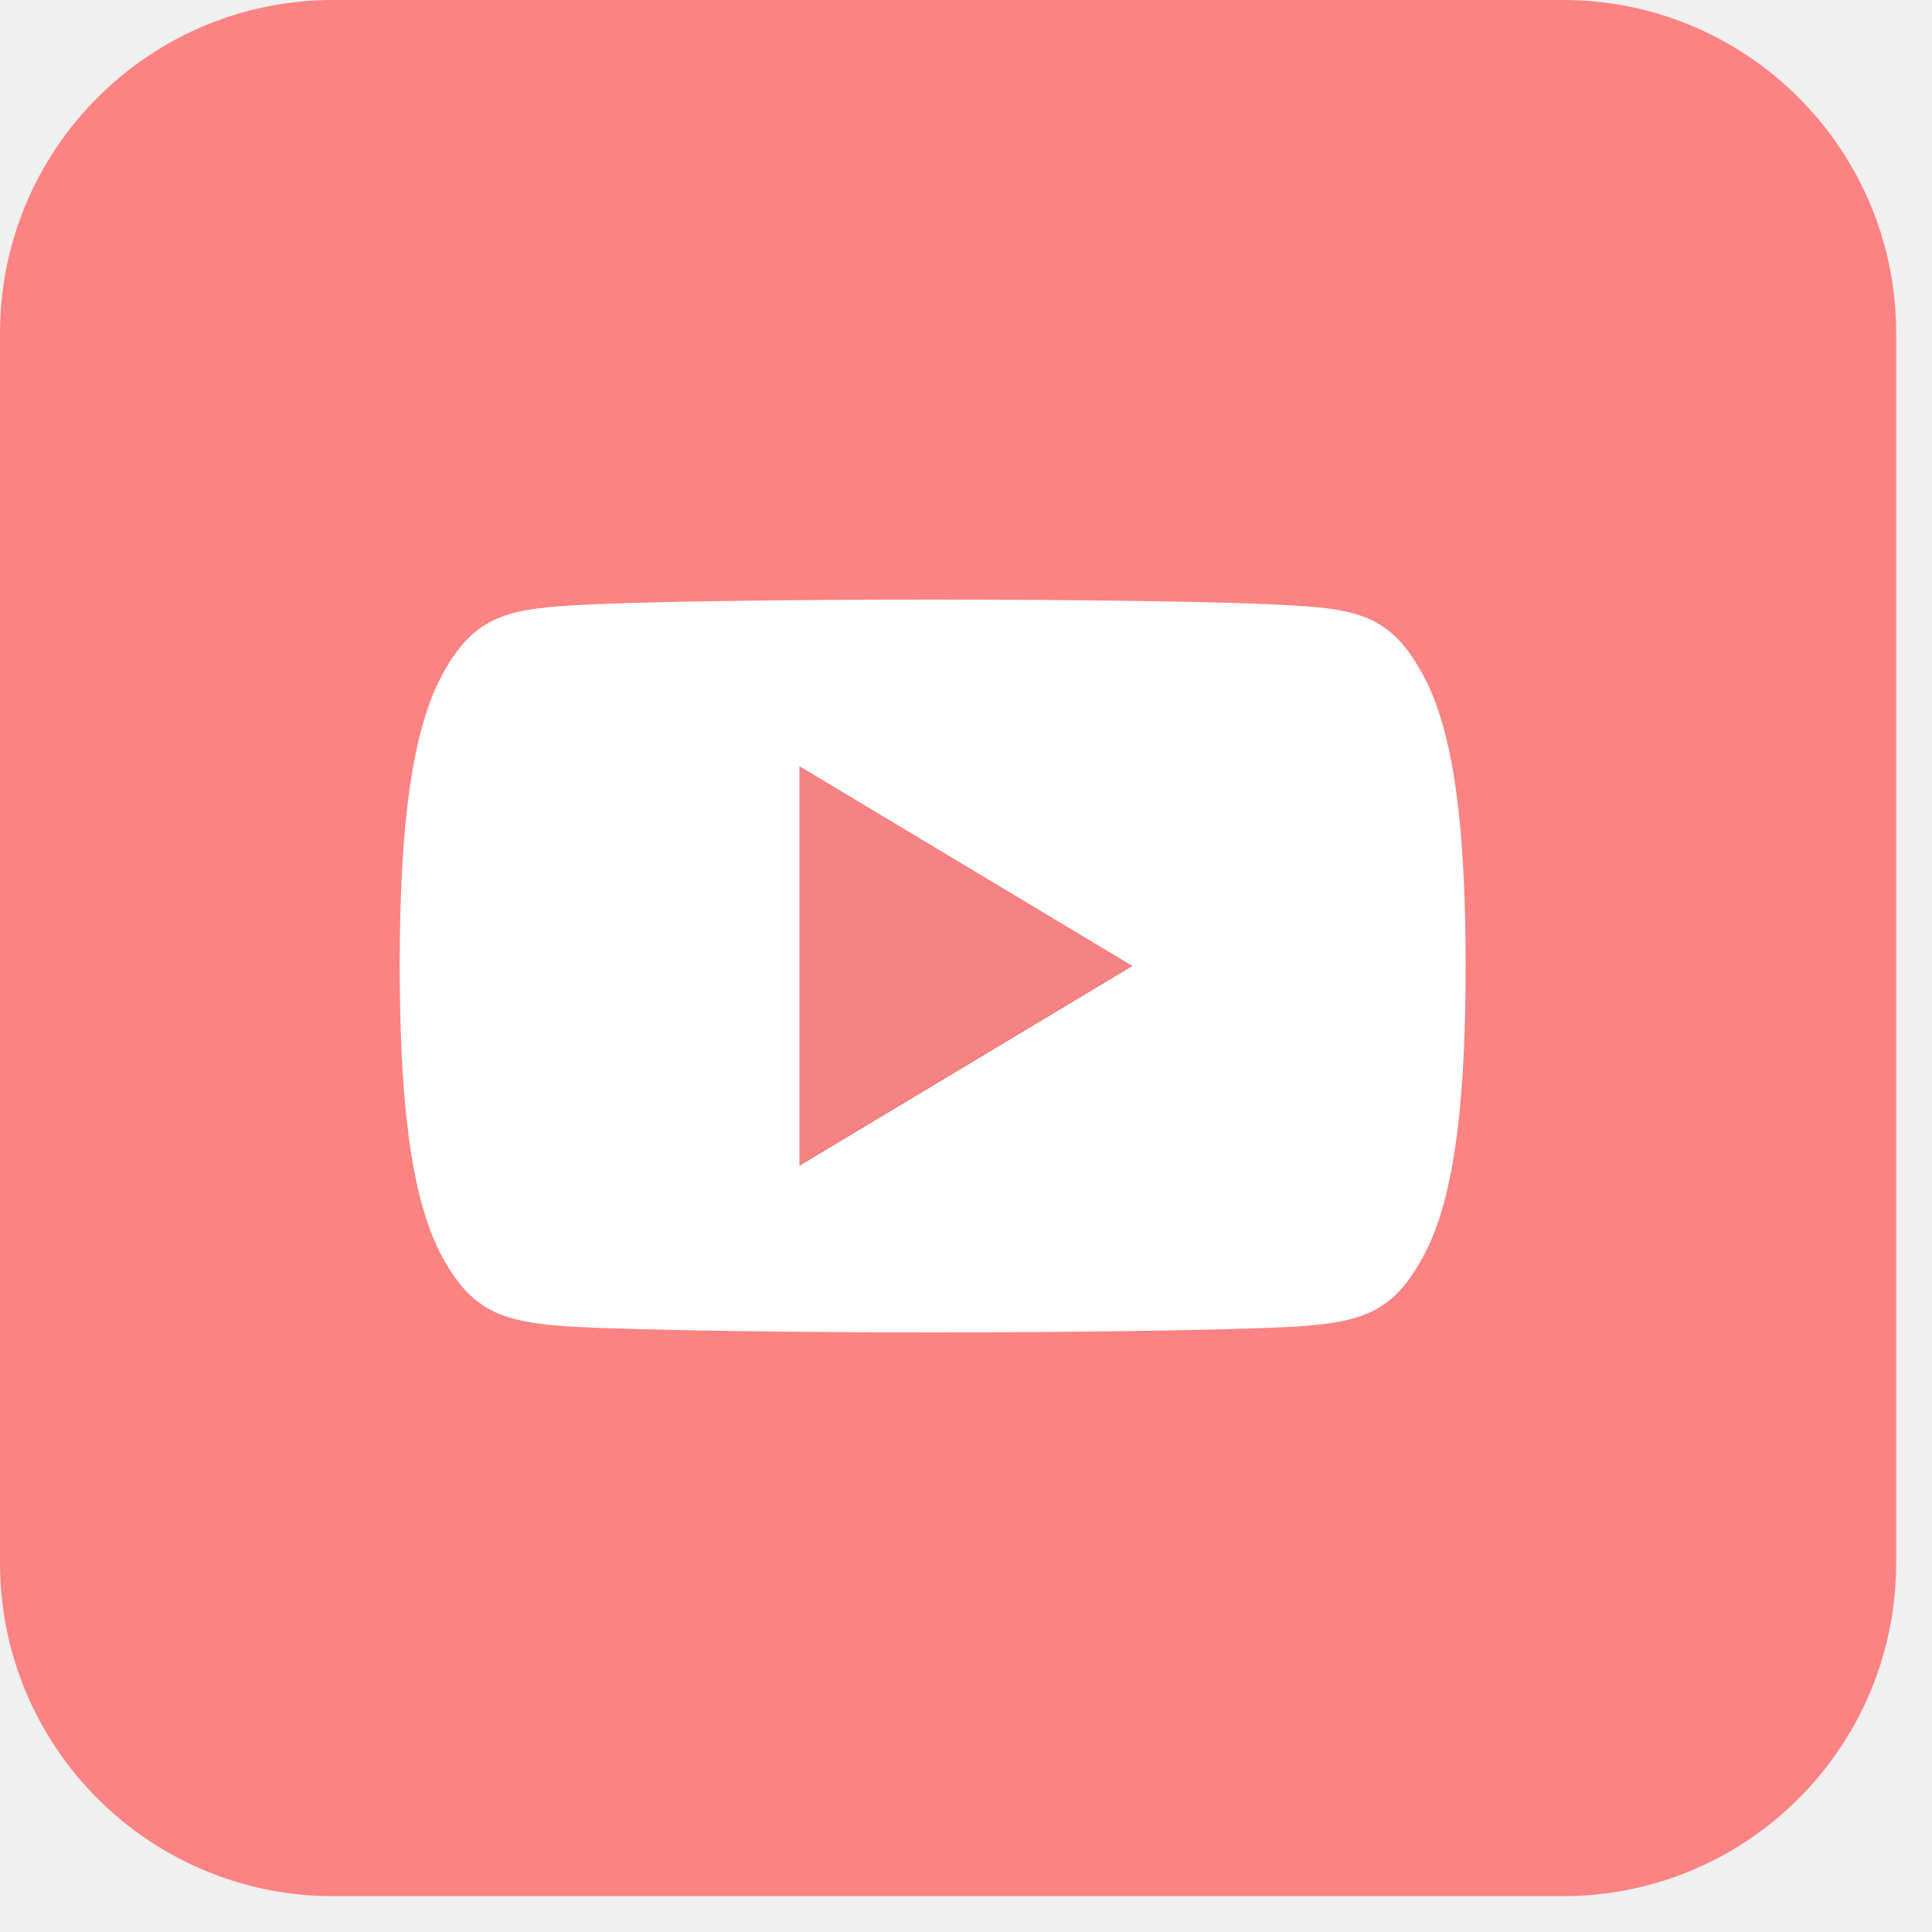
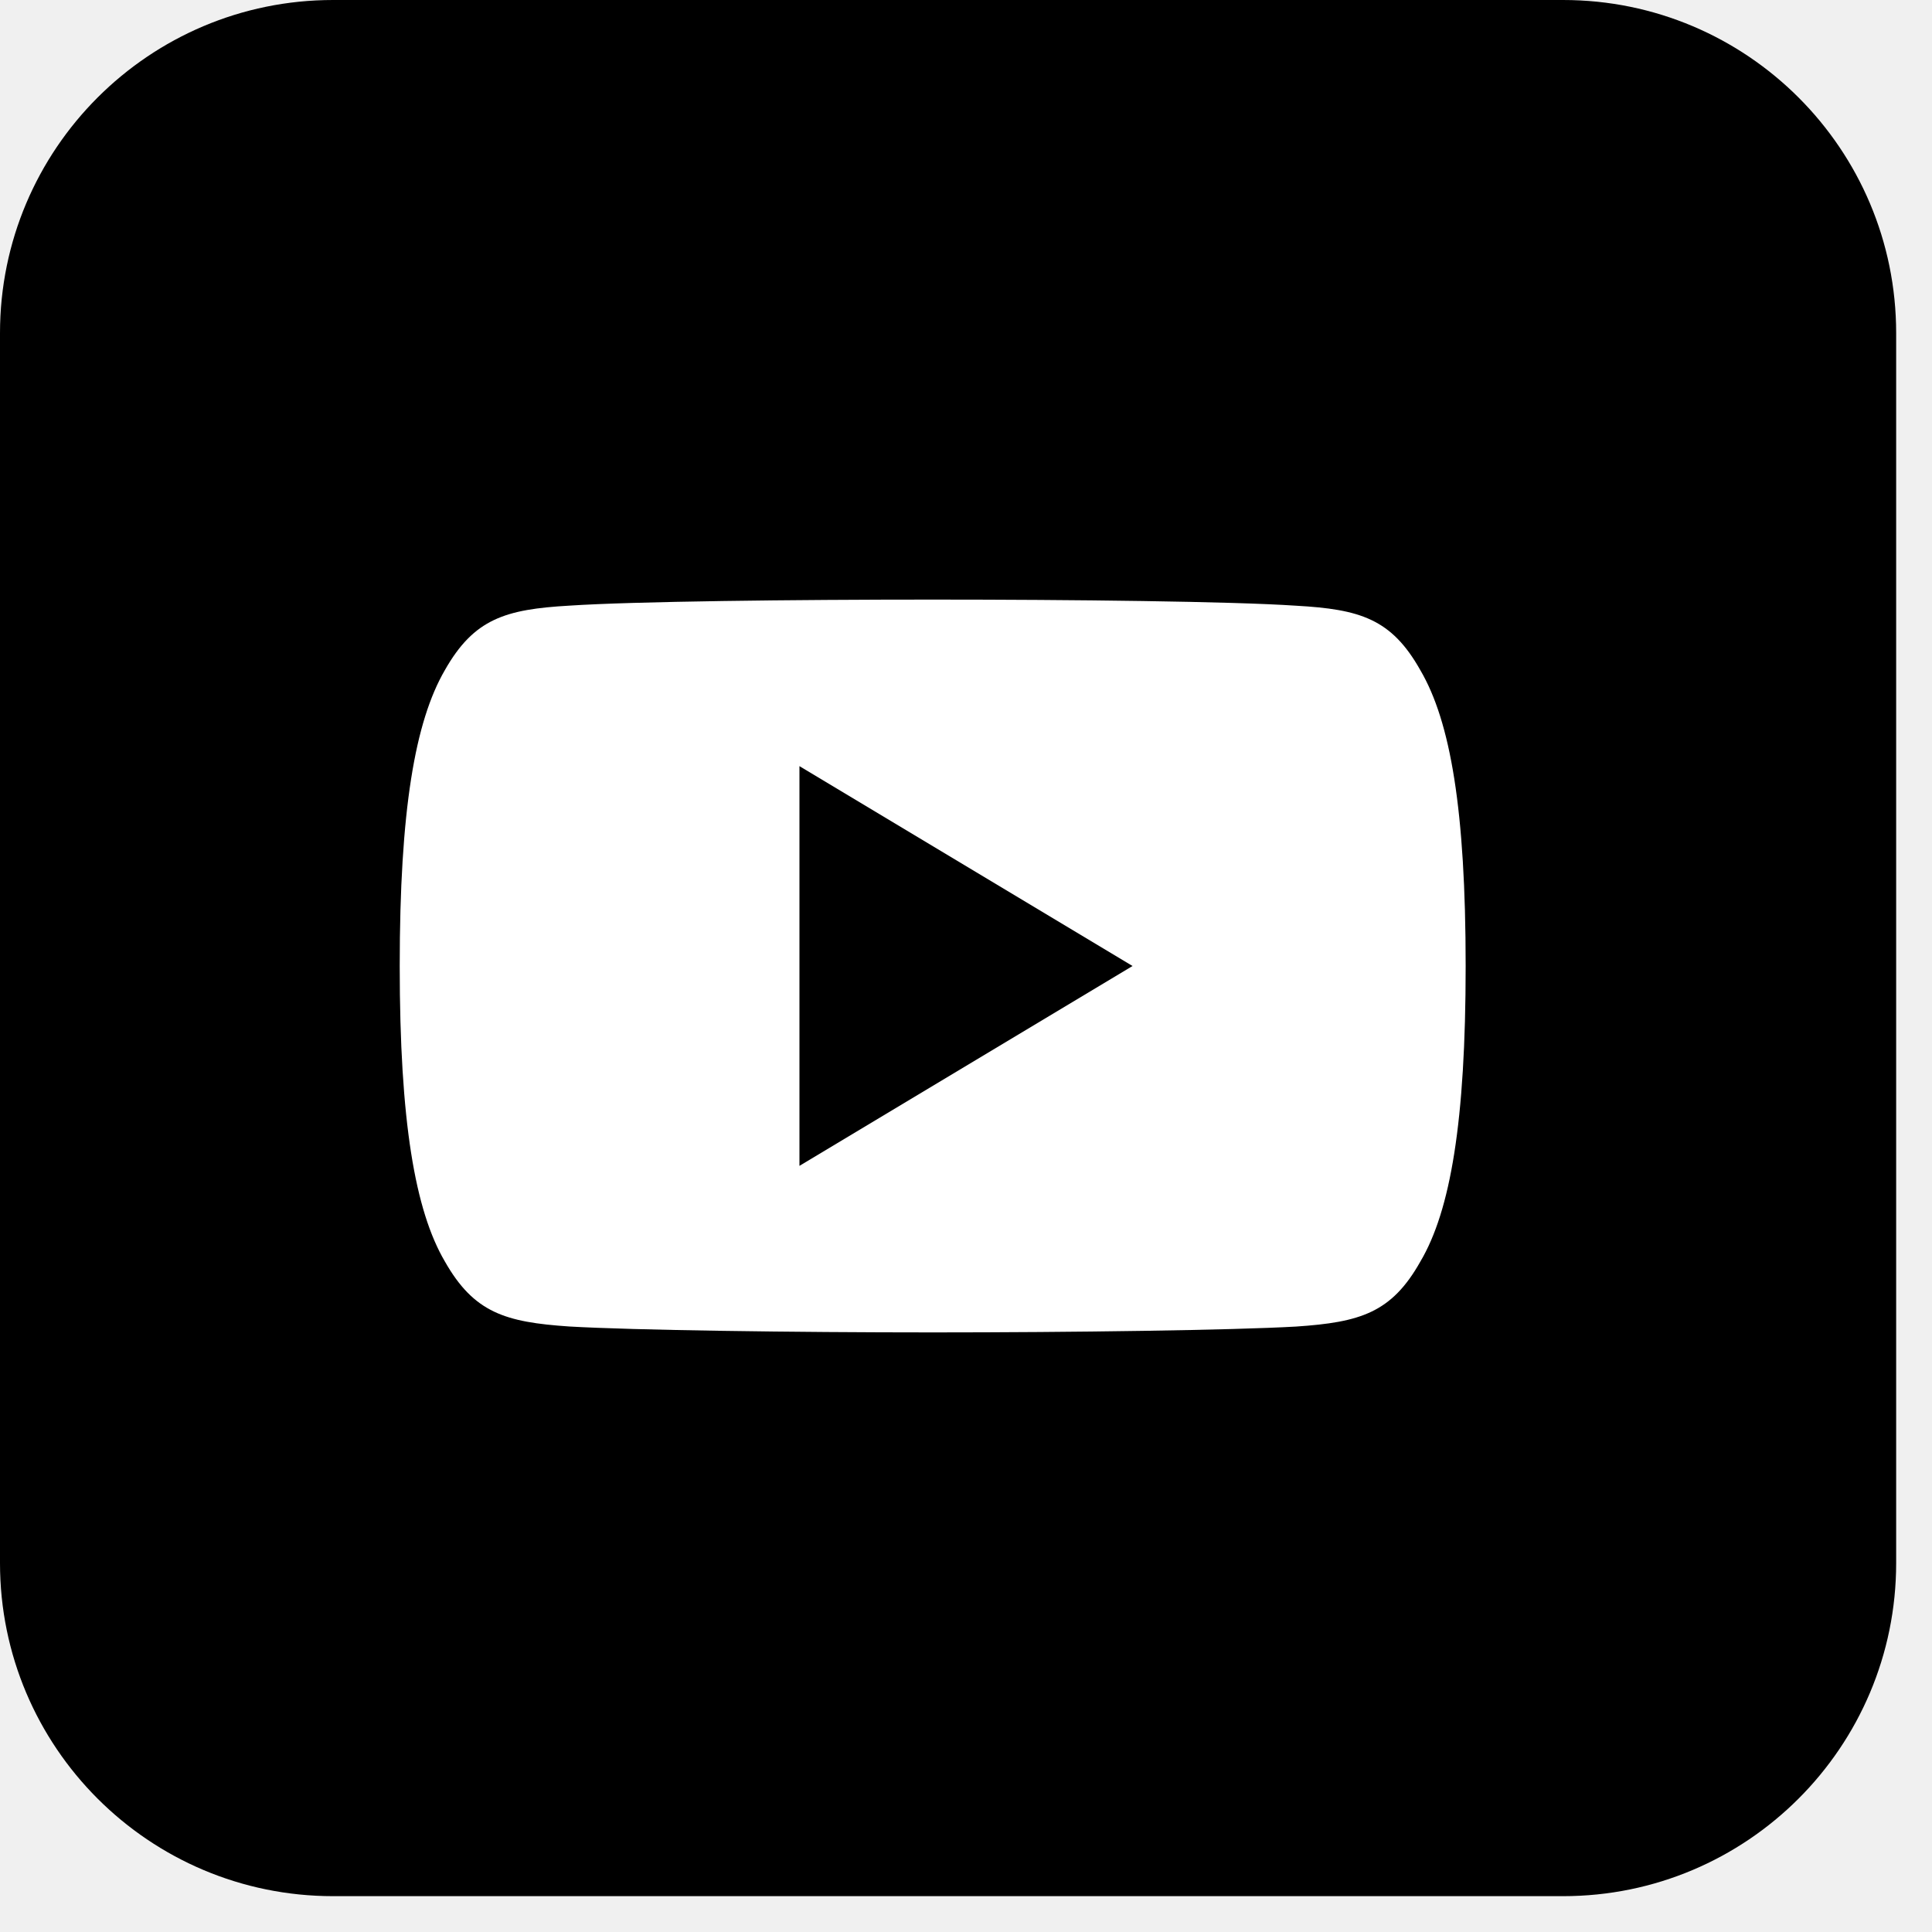
<svg xmlns="http://www.w3.org/2000/svg" width="29" height="29" viewBox="0 0 29 29" fill="none">
-   <rect width="28.462" height="28.462" rx="5" fill="#FC8383" />
+   <rect width="28.462" height="28.462" rx="5" fill="currentColor" />
  <path fill-rule="evenodd" clip-rule="evenodd" d="M21.32 10.06C20.886 9.288 20.415 9.146 19.456 9.092C18.498 9.027 16.089 9 14.002 9C11.911 9 9.501 9.027 8.544 9.091C7.587 9.146 7.115 9.287 6.677 10.06C6.23 10.831 6 12.159 6 14.497V14.505C6 16.833 6.23 18.171 6.677 18.934C7.115 19.706 7.586 19.846 8.543 19.911C9.501 19.967 11.911 20 14.002 20C16.089 20 18.498 19.967 19.457 19.912C20.416 19.847 20.887 19.707 21.321 18.935C21.772 18.172 22 16.834 22 14.506V14.501V14.498C22 12.159 21.772 10.831 21.32 10.06Z" fill="white" />
-   <path fill-rule="evenodd" clip-rule="evenodd" d="M12 17.5V11.5L17 14.5L12 17.5Z" fill="#F48284" />
+   <path fill-rule="evenodd" clip-rule="evenodd" d="M12 17.5V11.5L17 14.5L12 17.5Z" fill="currentColor" />
</svg>
